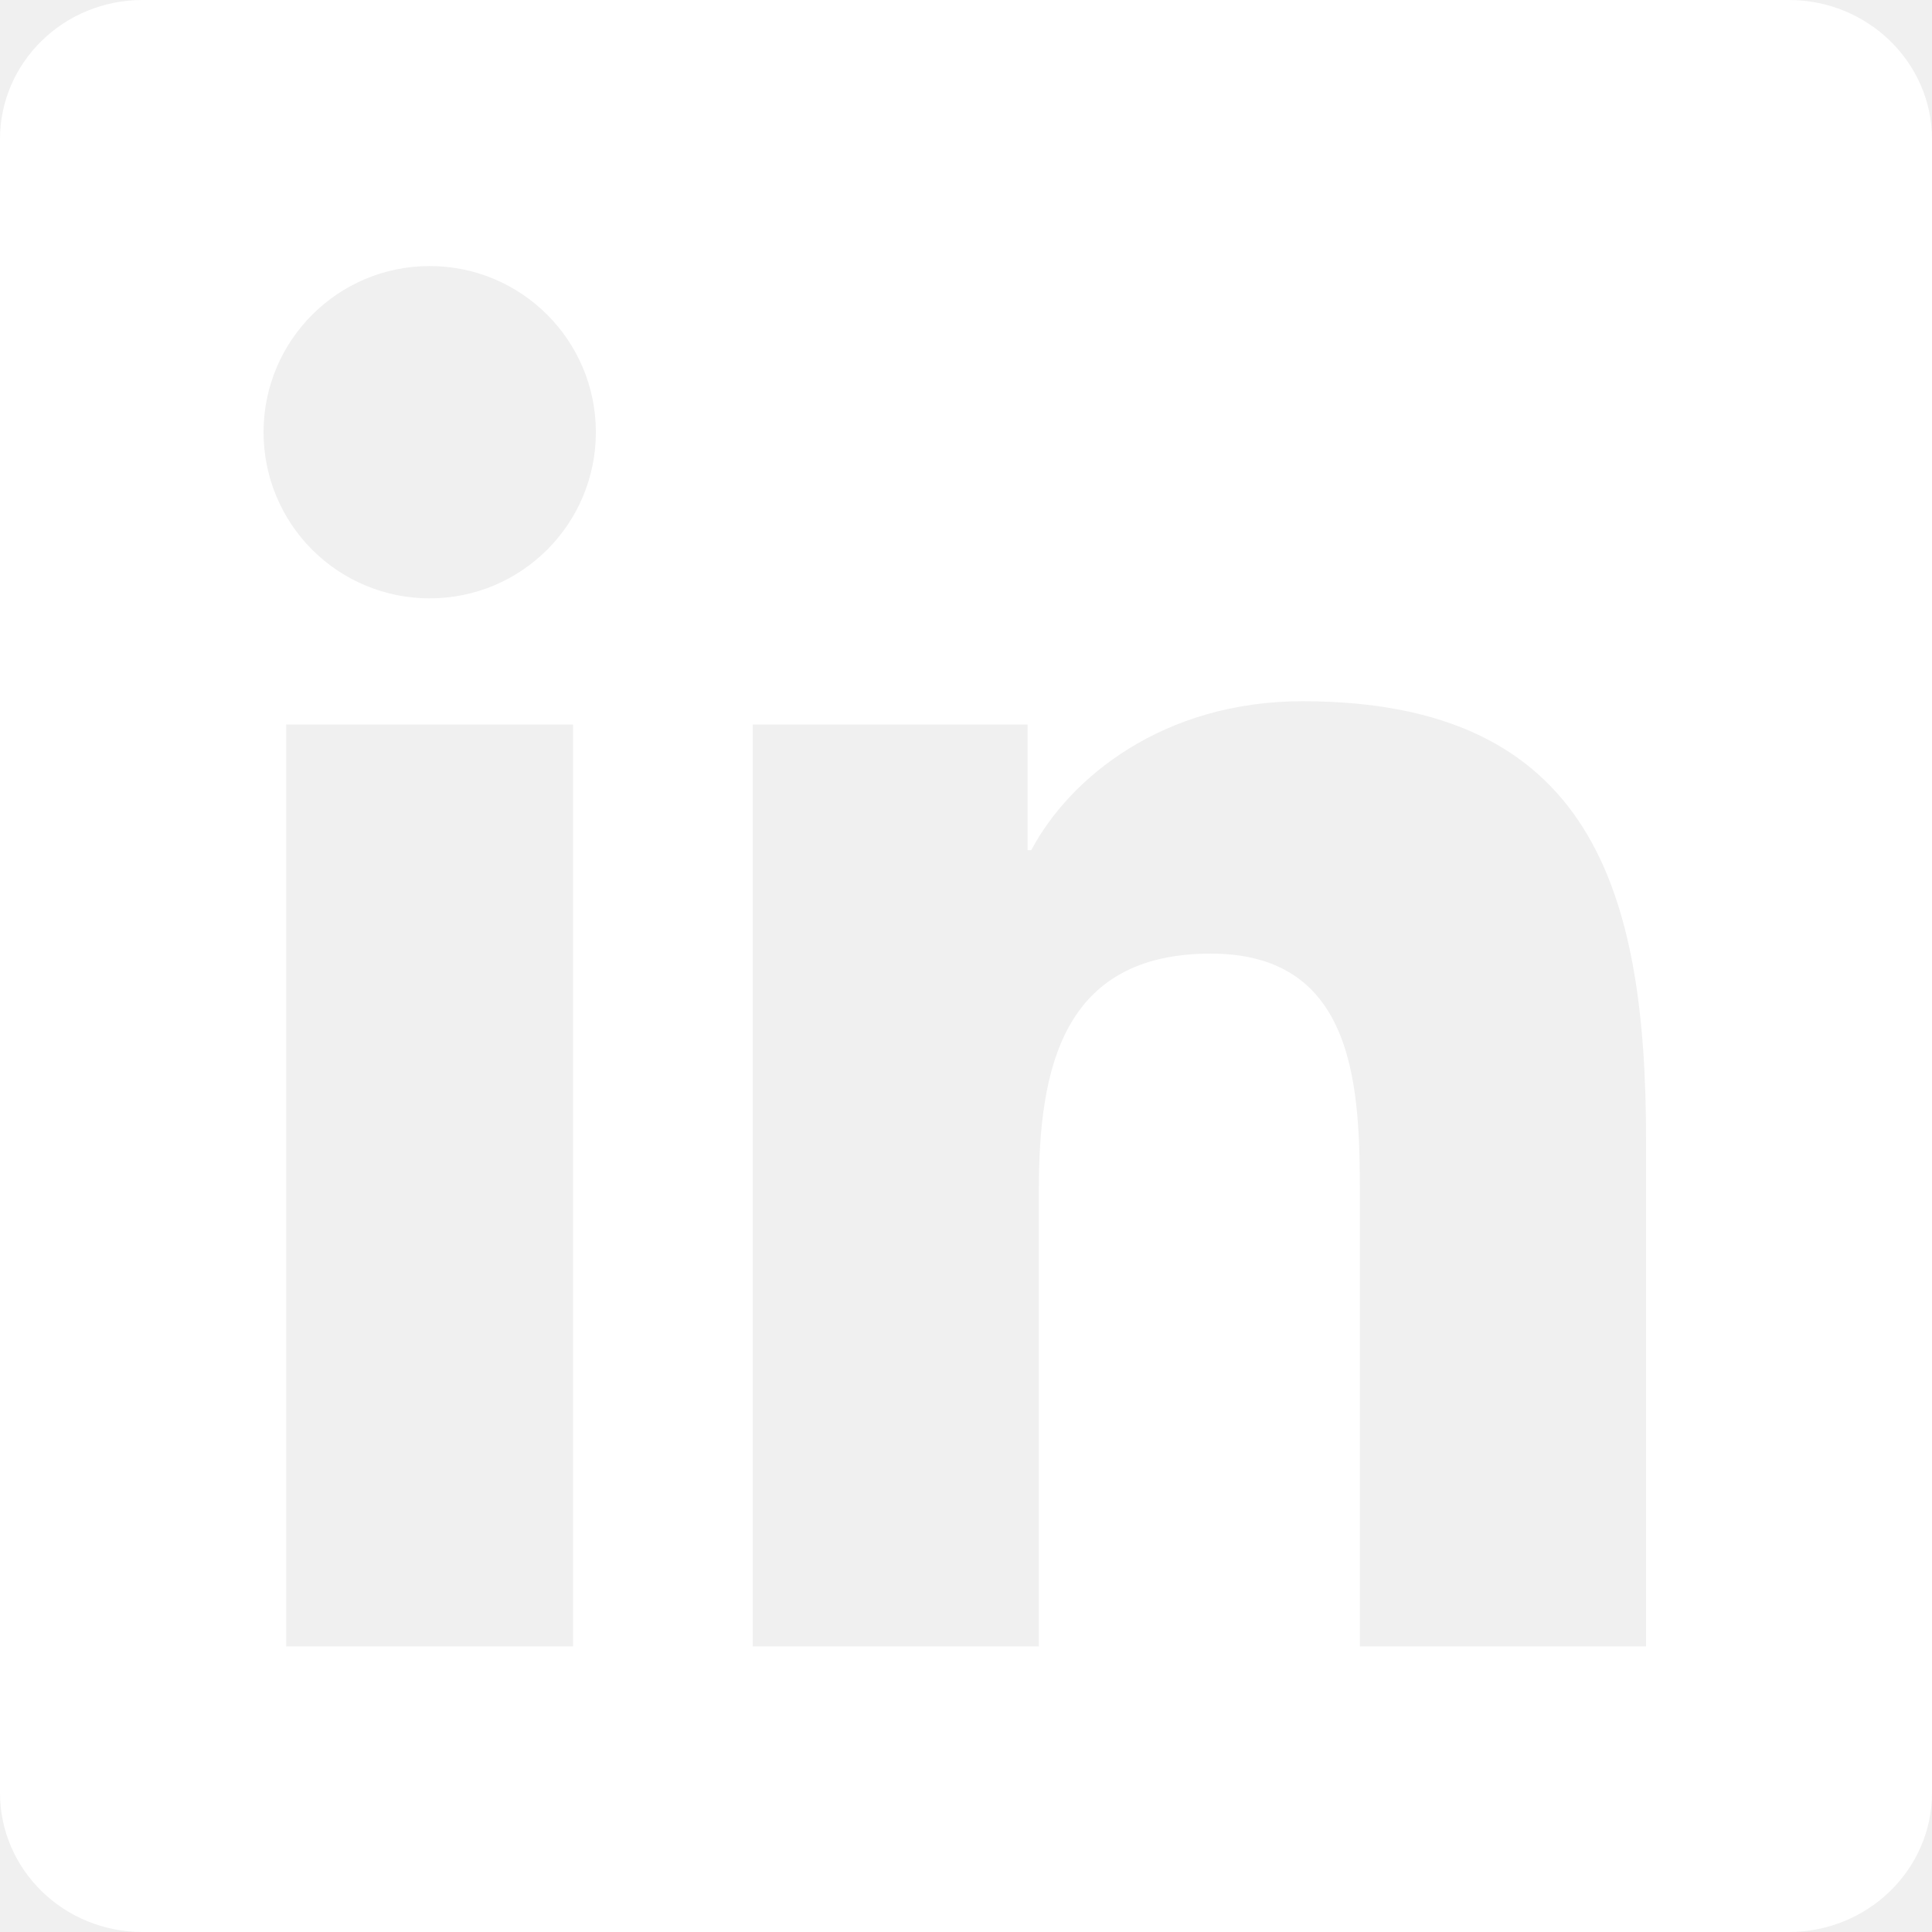
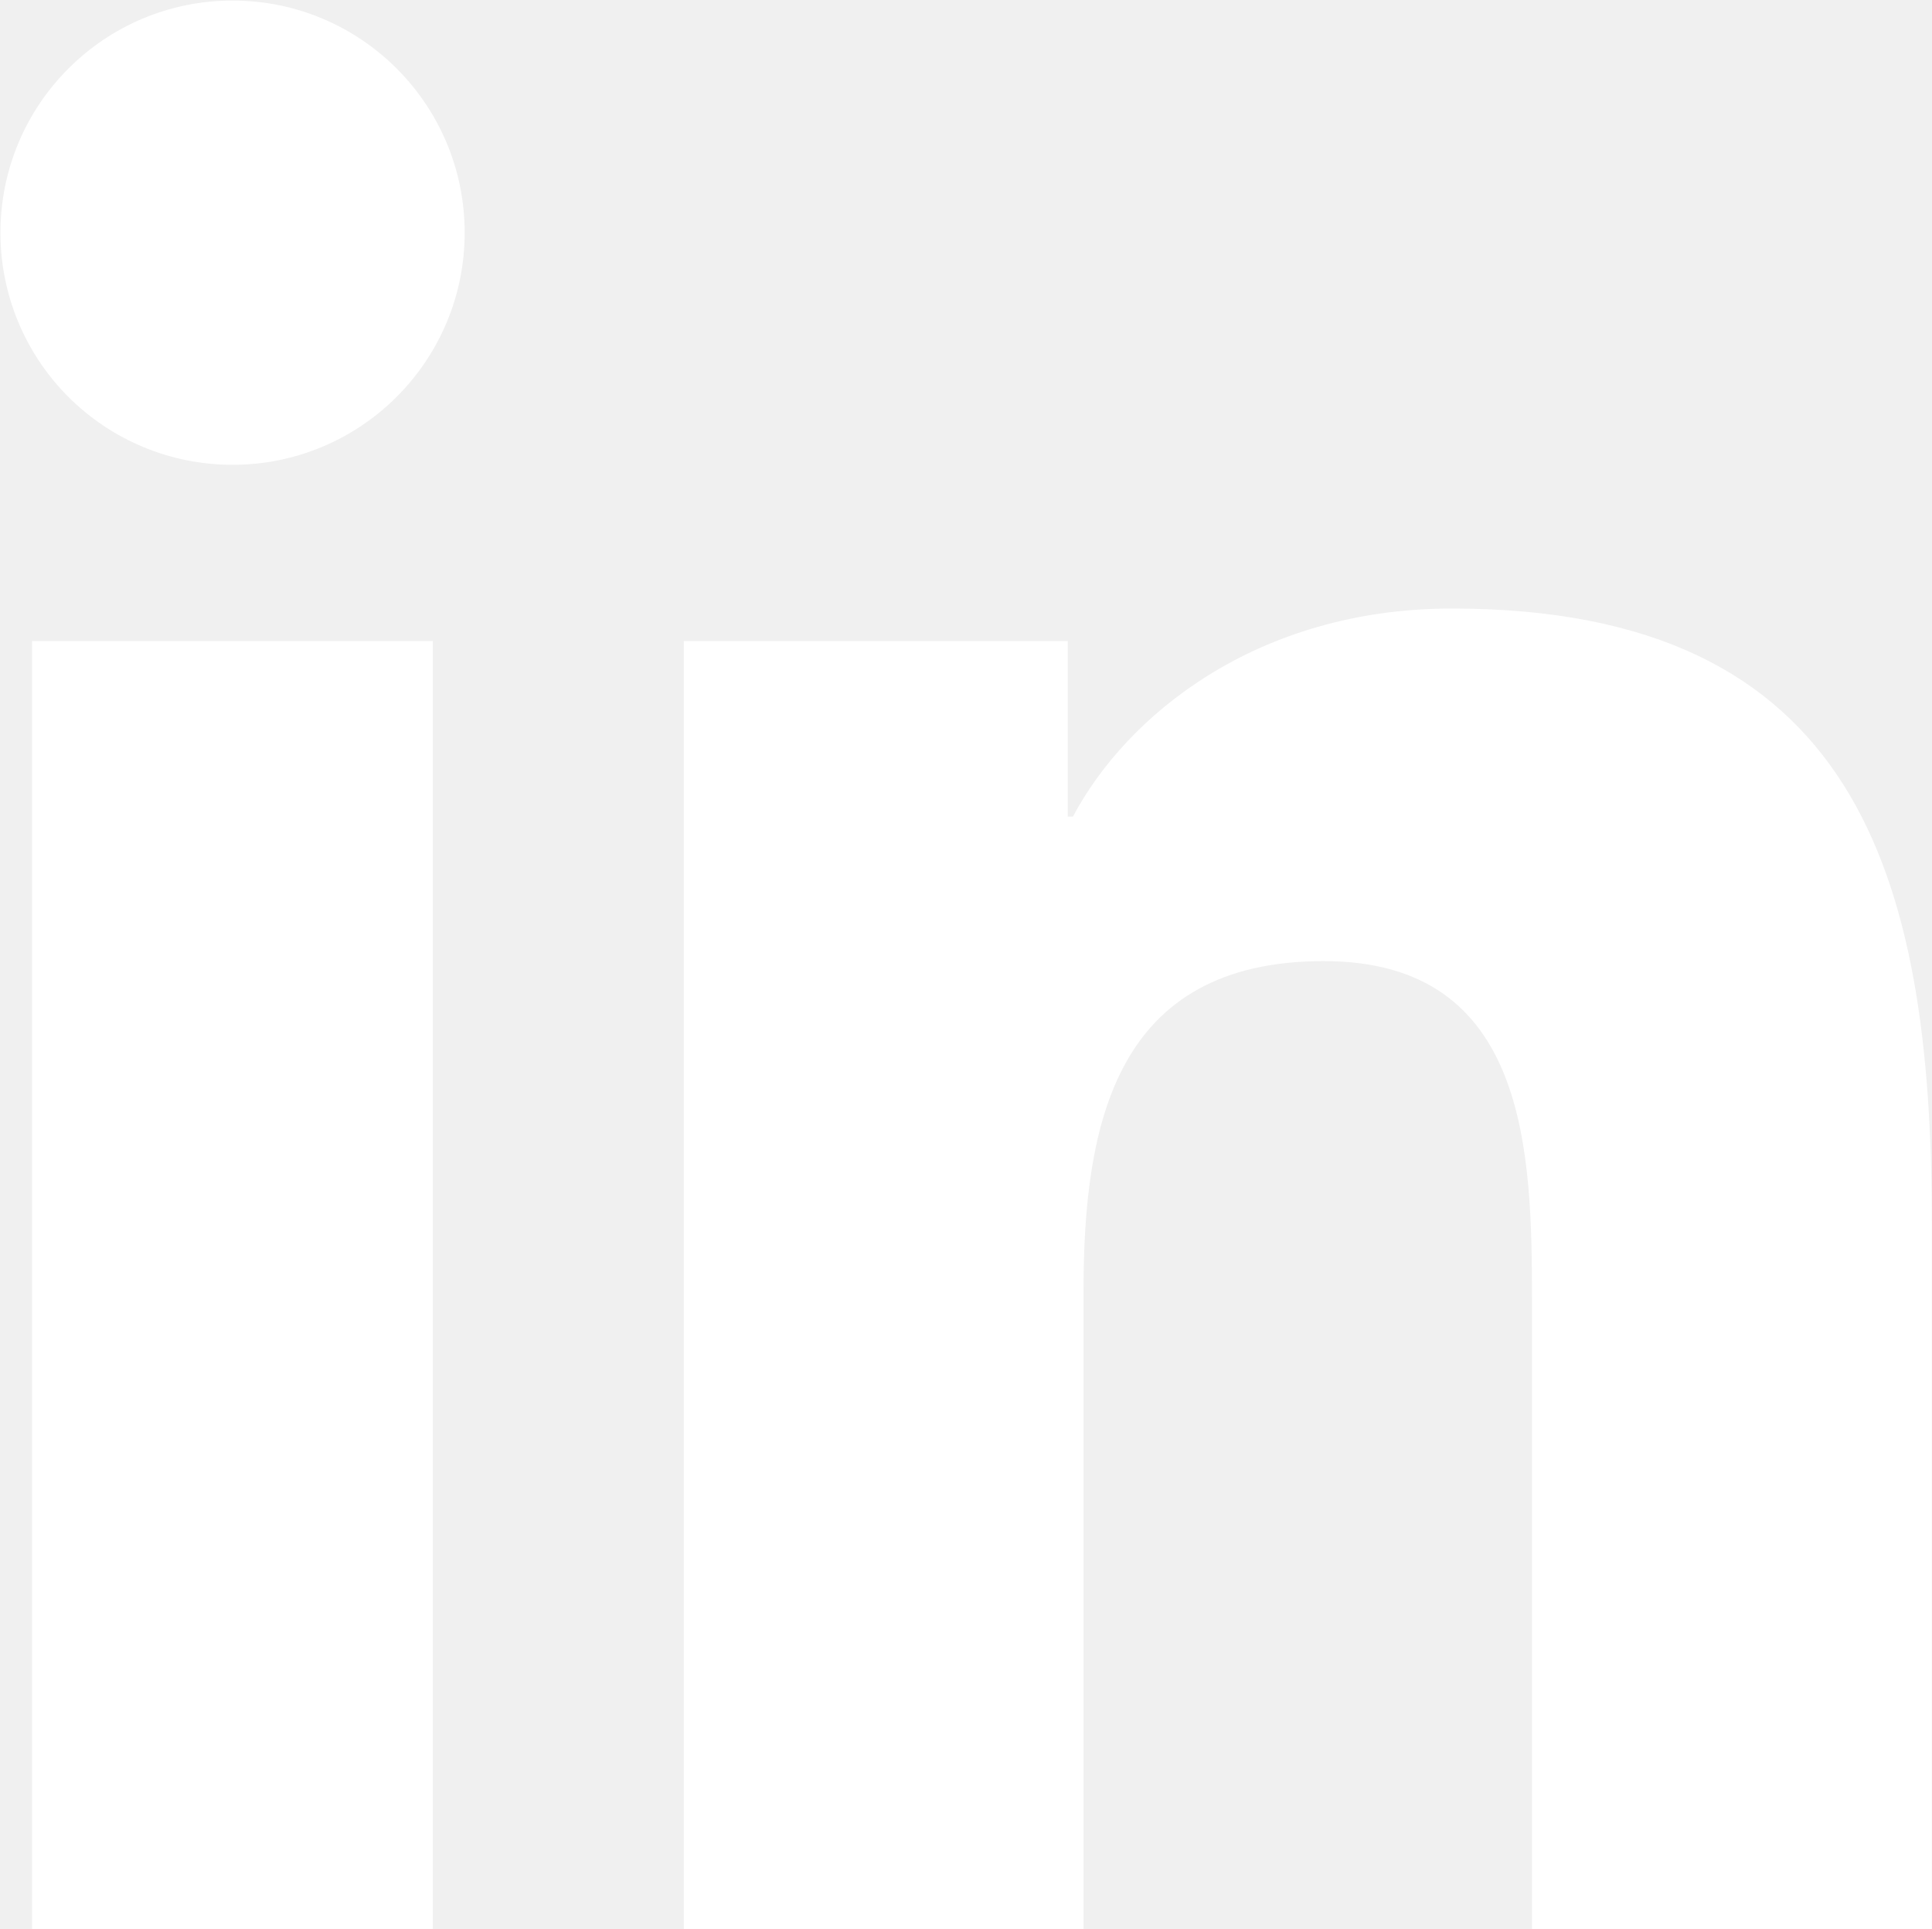
- <svg xmlns="http://www.w3.org/2000/svg" role="img" viewBox="0 0 24 24">
-   <path fill="white" d="M20.447 20.452h-3.554v-5.569c0-1.328-.027-3.037-1.852-3.037-1.853 0-2.136 1.445-2.136 2.939v5.667H9.351V9h3.414v1.561h.046c.477-.9 1.637-1.85 3.37-1.85 3.601 0 4.267 2.37 4.267 5.455v6.286zM5.337 7.433a2.062 2.062 0 0 1-2.063-2.065 2.064 2.064 0 1 1 2.063 2.065zm1.782 13.019H3.555V9h3.564v11.452zM22.225 0H1.771C.792 0 0 .774 0 1.729v20.542C0 23.227.792 24 1.771 24h20.451C23.2 24 24 23.227 24 22.271V1.729C24 .774 23.2 0 22.222 0h.003z" />
+ <svg xmlns="http://www.w3.org/2000/svg" role="img" viewBox="3.27 3.3 17.18 17.15">
+   <path fill="white" d="M20.447 20.452h-3.554v-5.569c0-1.328-.027-3.037-1.852-3.037-1.853 0-2.136 1.445-2.136 2.939v5.667H9.351V9h3.414v1.561h.046c.477-.9 1.637-1.85 3.37-1.85 3.601 0 4.267 2.37 4.267 5.455v6.286zM5.337 7.433a2.062 2.062 0 0 1-2.063-2.065 2.064 2.064 0 1 1 2.063 2.065zM7.119 20.452H3.555V9h3.564v11.452z" />
</svg>
